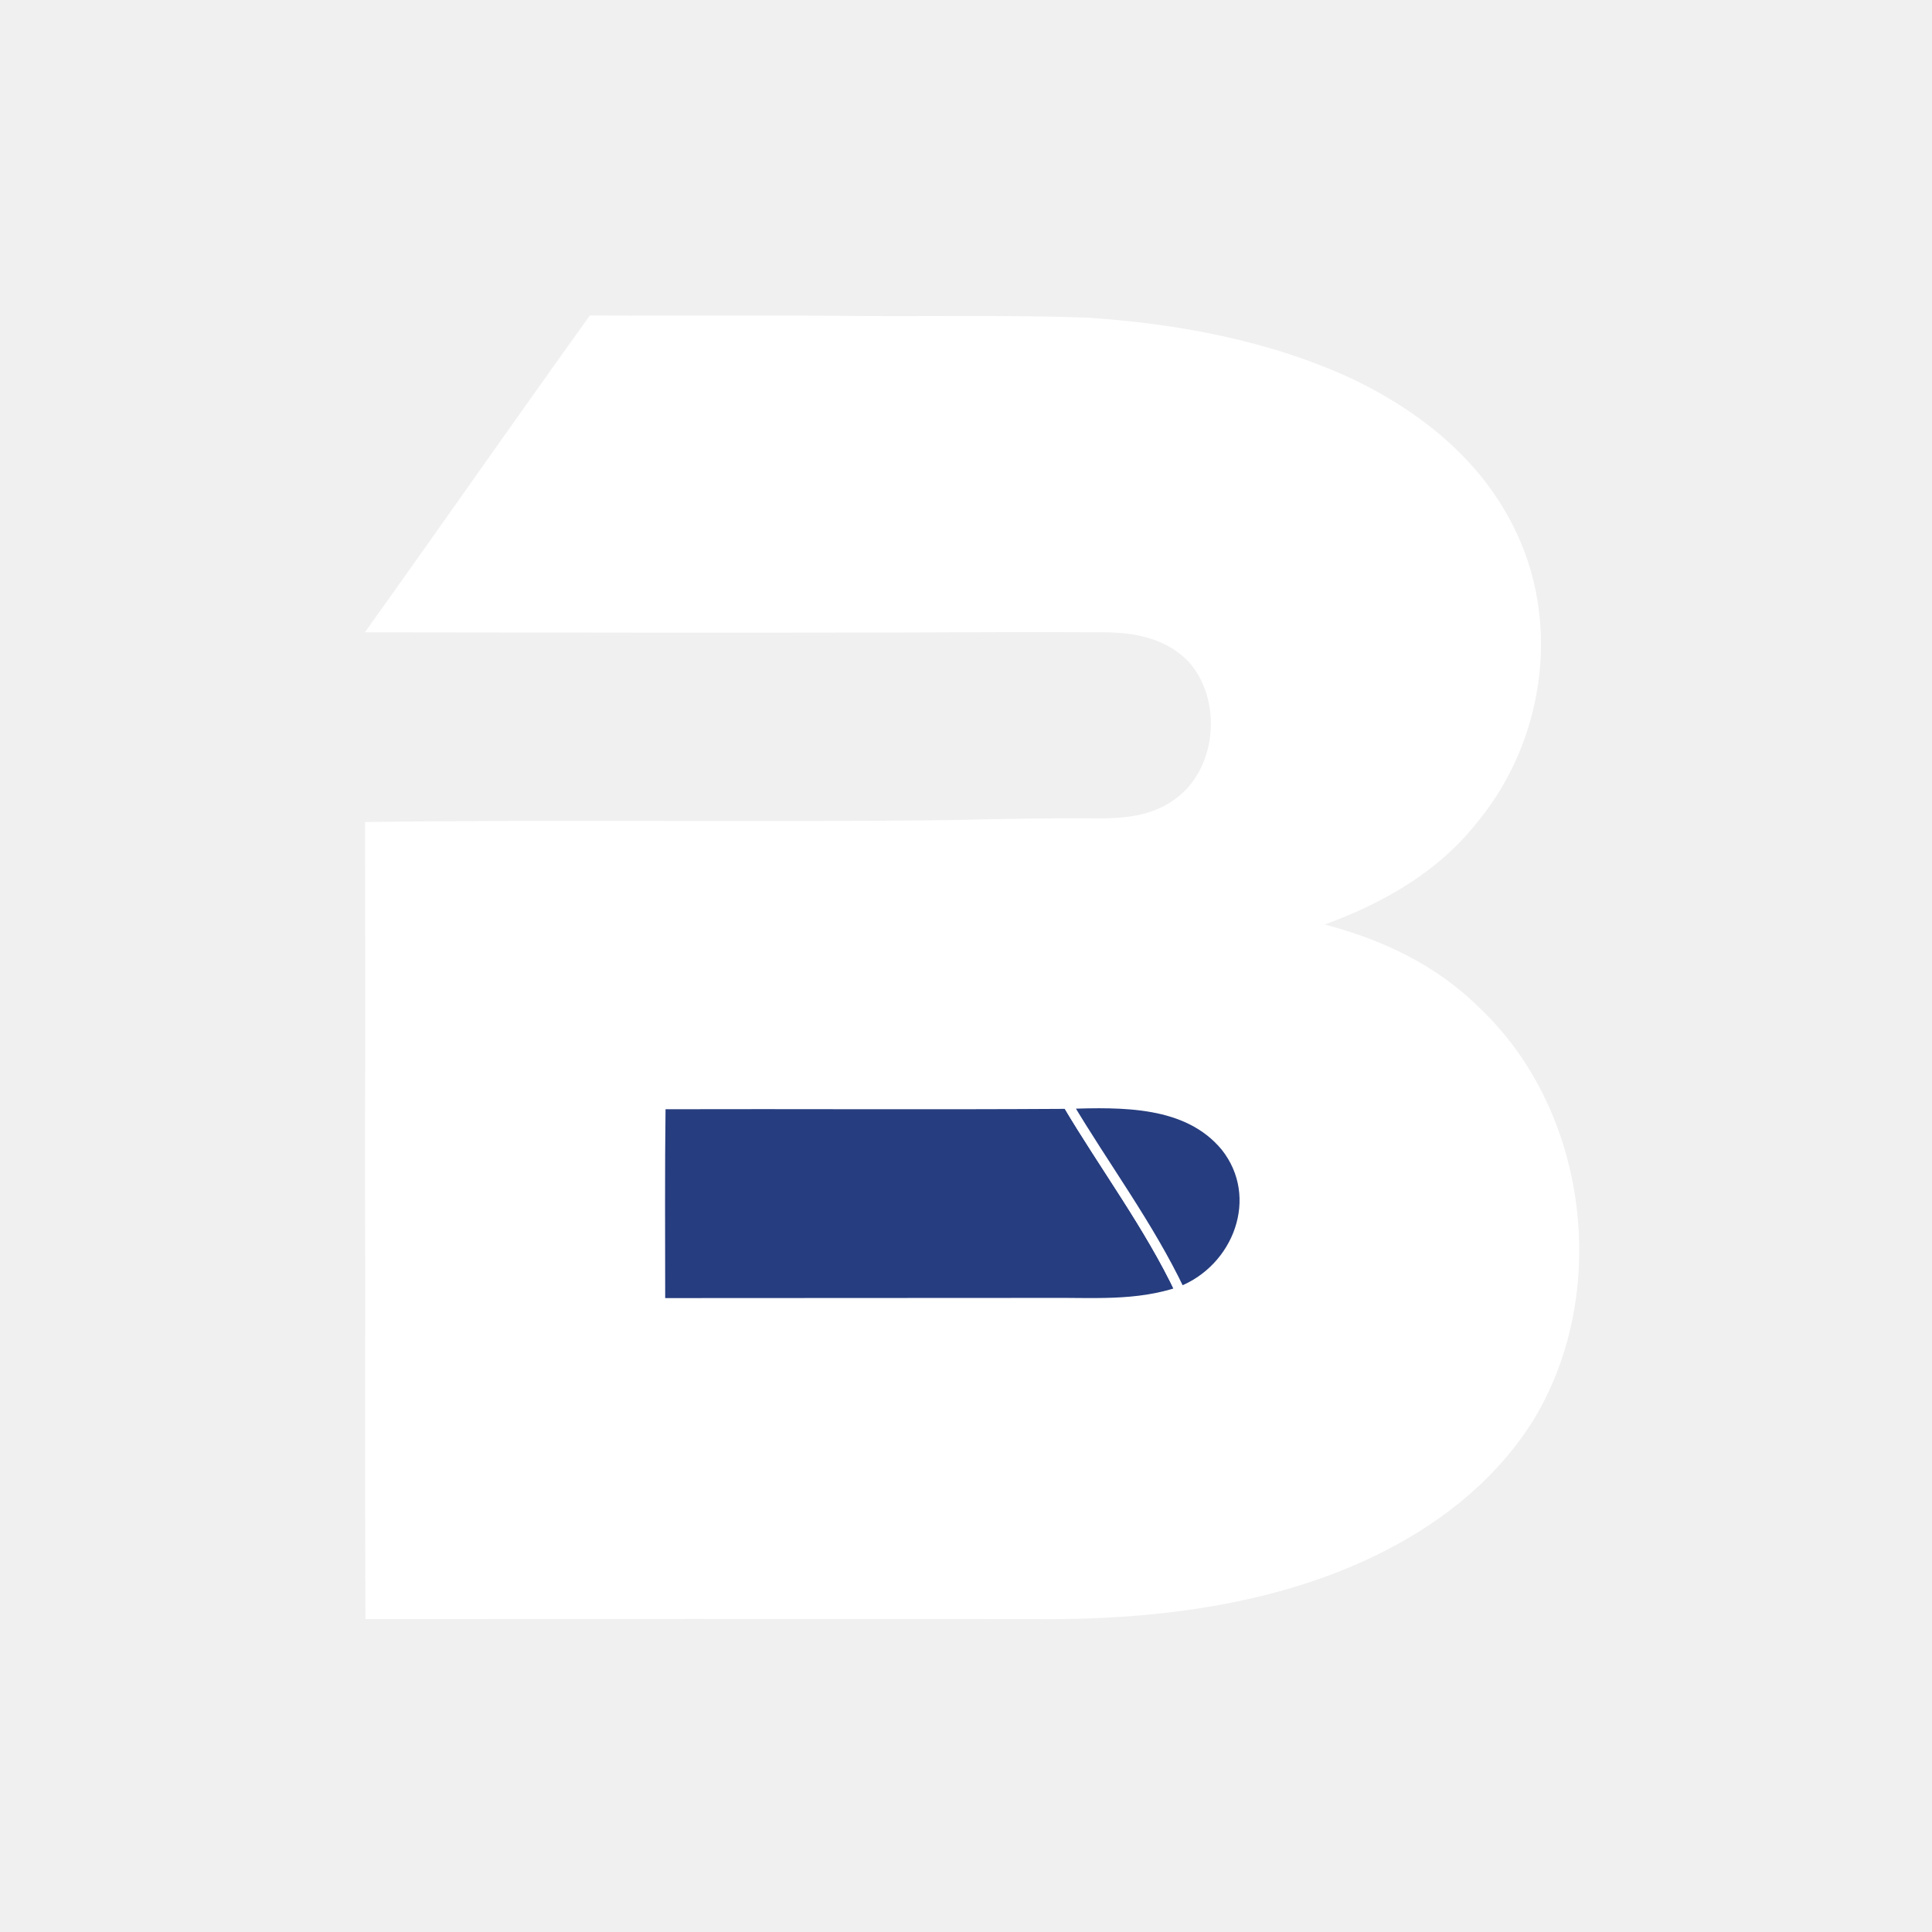
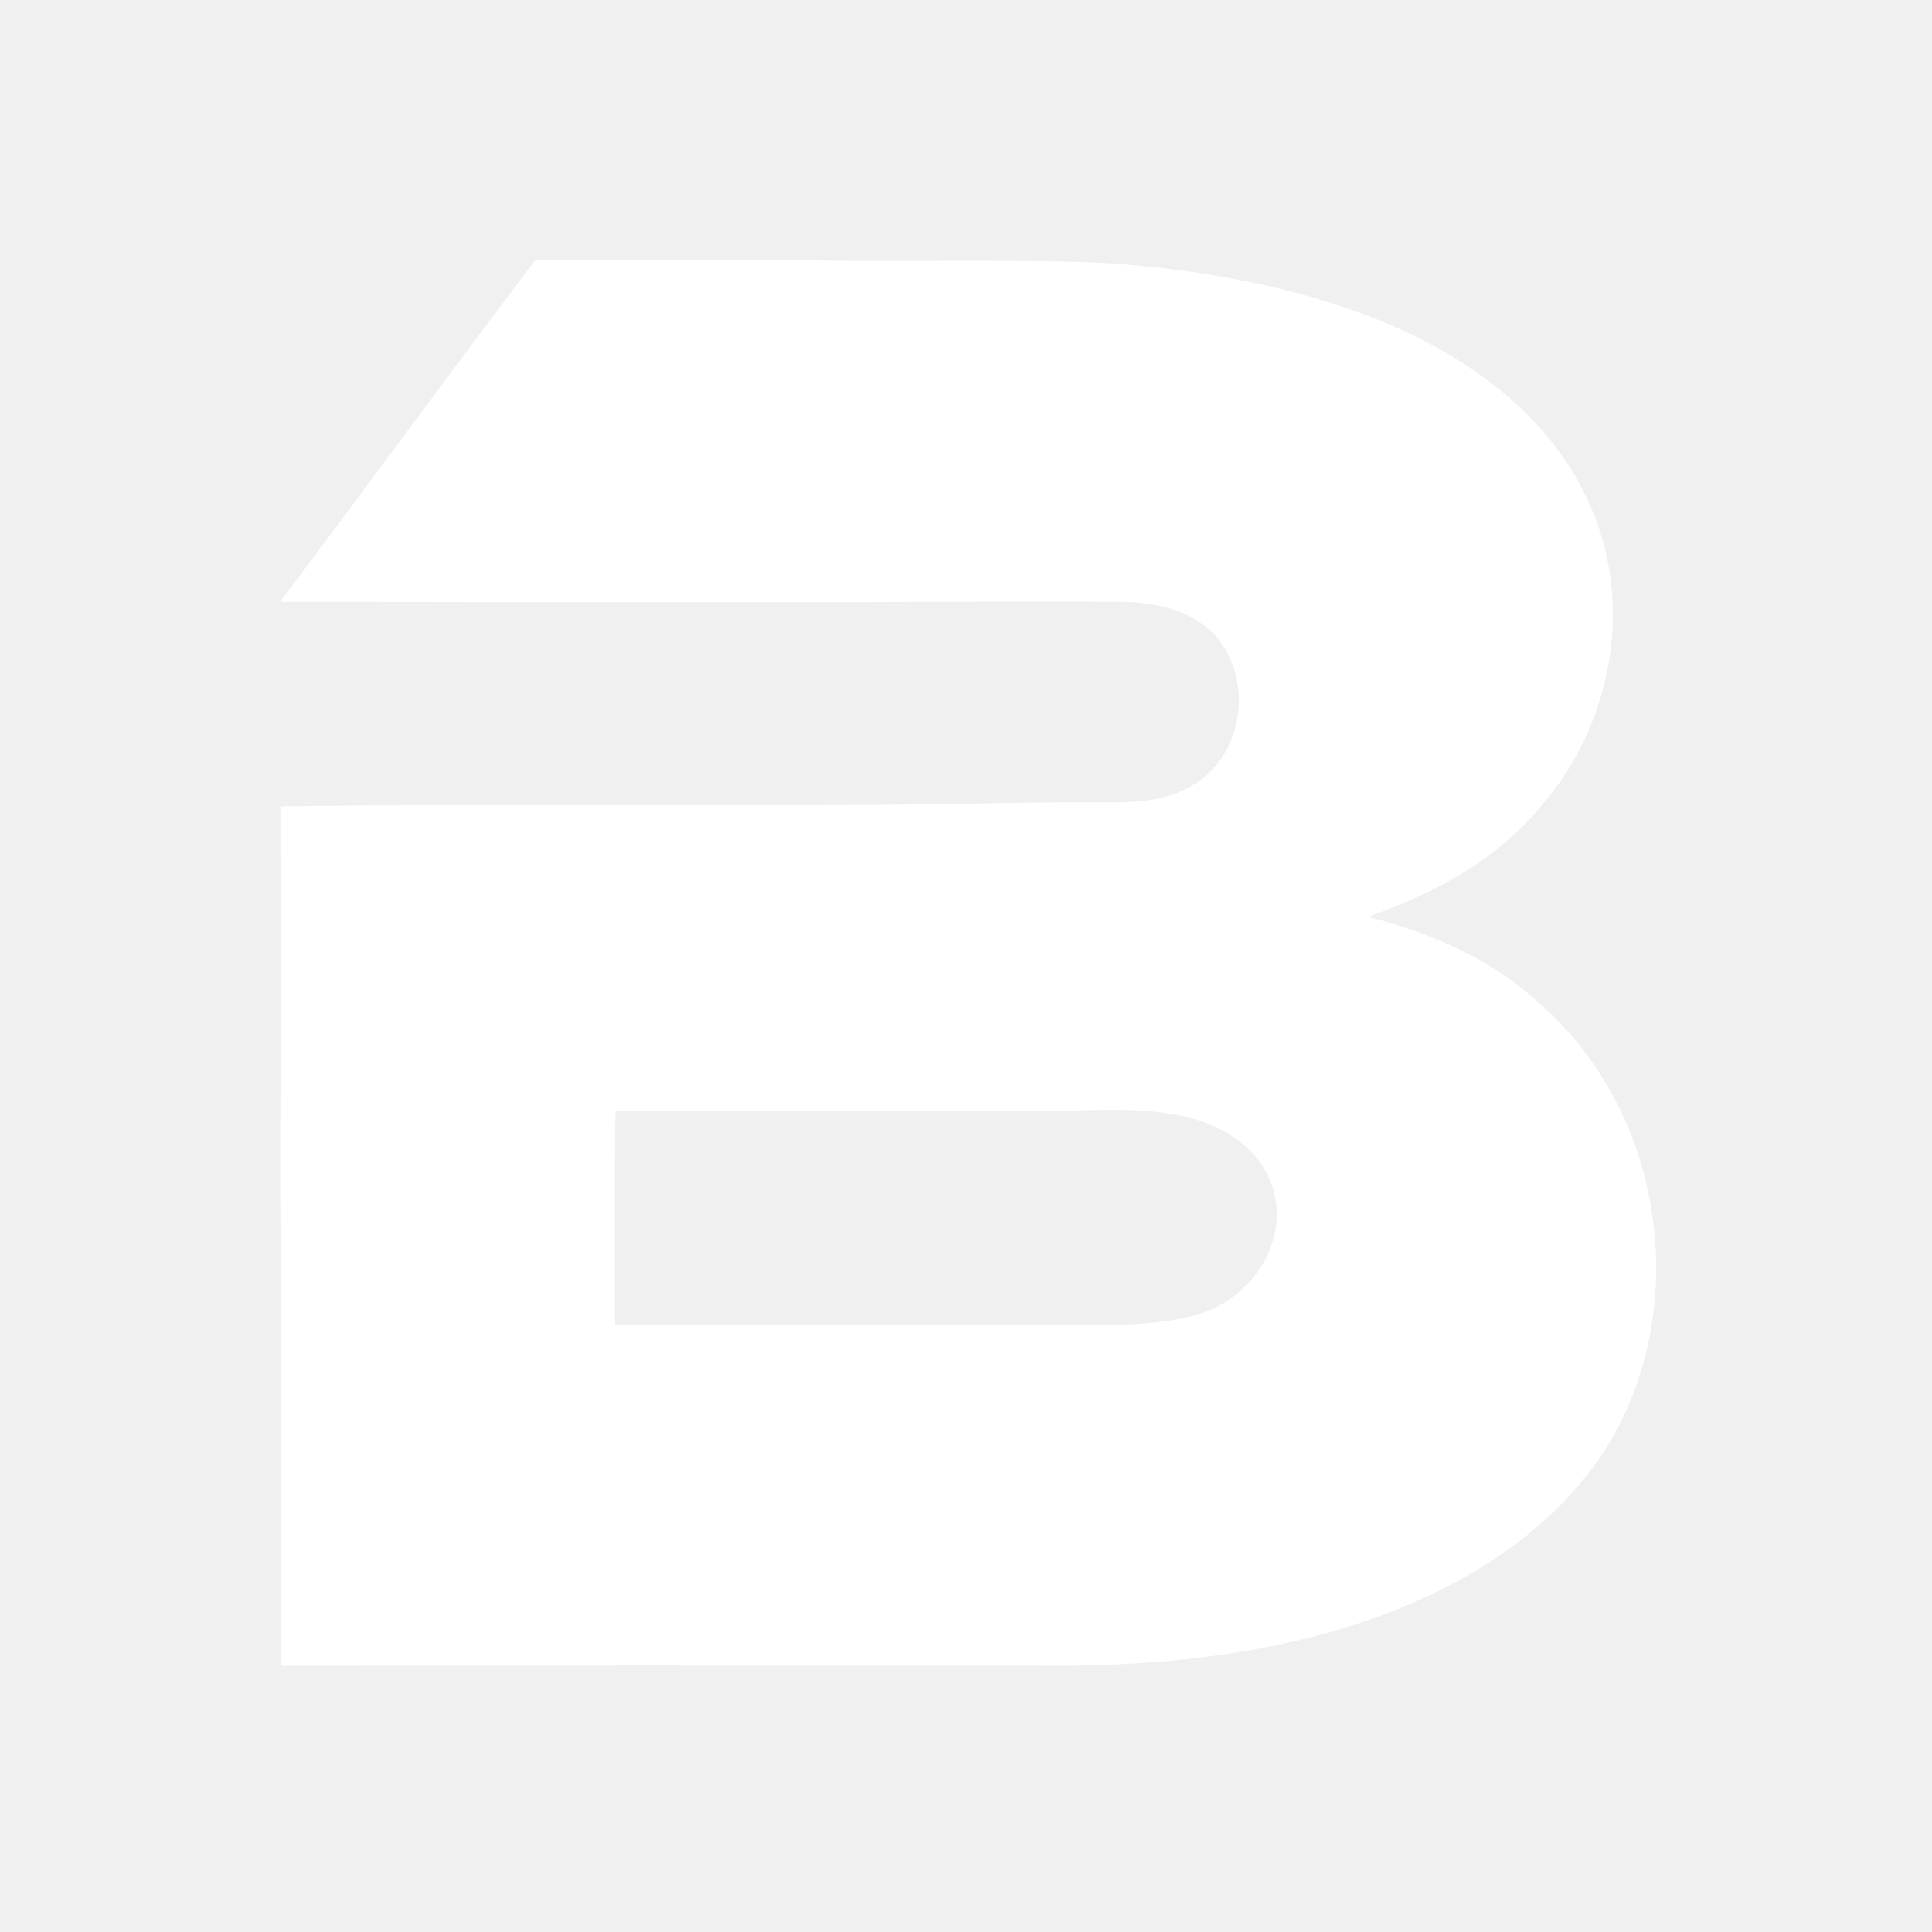
- <svg xmlns="http://www.w3.org/2000/svg" version="1.1" width="200" height="200" id="svg1">
-   <defs id="defs1" />
-   <path d="m 86.421,32.688 c 8.61,0.12 17.23,-0.11 25.83,0.18 9.46,0.58 19.34,2.4 27.96,6.46 7.23,3.52 13.53,8.67 16.91,16.12 4.38,9.56 2.6,21.26 -3.97,29.39 -4.12,5.34 -9.78,8.57 -16.01,10.87 6.02,1.58 11.62,4.23 16.06,8.67 11.16,10.56 13.51,29.23 5.69,42.38 -3.74,6.1 -9.29,10.61 -15.61,13.83 -11.21,5.71 -24.44,7.2 -36.86,7.01 -22.86,0 -45.73,-0.02 -68.59,0.01 -0.08,-16.05 0.01,-32.09 -0.05,-48.13 0.04,-11.46 0.02,-22.92 0.01,-34.38 20.16,-0.28 40.34,0.04 60.51,-0.2 5.04,-0.12 10.08,-0.22 15.13,-0.18 3.03,0.01 5.93,-0.22 8.42,-2.15 4.16,-3.21 4.67,-10.14 1.22,-14.04 -2.28,-2.39 -5.44,-3.04 -8.63,-3.07 -7.37,-0.05 -14.74,0 -22.1,0.02 -18.19,0.04 -36.38,0 -54.57,-0.02 7.8,-10.91 15.47,-21.91 23.29,-32.8 8.46,0.05 16.91,-0.02 25.36,0.03 z" fill="#ffffff" id="path4" style="display:inline" />
+ <svg xmlns="http://www.w3.org/2000/svg" version="1.1" width="1000" height="1000" id="svg1" viewBox="0 0 1000 1000">
+   <defs id="defs1">
+     <clipPath clipPathUnits="userSpaceOnUse" id="clipPath3">
+       <g id="use3" />
+     </clipPath>
+     <clipPath clipPathUnits="userSpaceOnUse" id="clipPath11">
+       <path id="path11" style="display:none;fill:#263d7f;fill-opacity:1;stroke:none;stroke-opacity:1" d="m 110.511,114.288 c 5.62,-0.16 12.39,-0.36 16.34,4.4 4.16,5.23 1.31,12.69 -4.67,15 -3.23,-6.8 -7.83,-12.93 -11.67,-19.4 z m -42.11,0.04 c 14.03,-0.04 28.07,0.05 42.11,-0.04 3.84,6.47 8.44,12.6 11.67,19.4 -4.59,1.54 -9.01,1.12 -13.76,1.17 -13.35,0.01 -26.71,0.01 -40.06,0.02 0,-6.85 -0.05,-13.7 0.04,-20.55 z" />
+       <path id="lpe_path-effect11" style="display:inline;fill:#263d7f;fill-opacity:1;stroke:none;stroke-opacity:1" class="powerclip" d="M 32.771,27.658 H 168.481 V 172.614 H 32.771 Z m 77.74,86.63 c 3.84,6.47 8.44,12.6 11.67,19.4 5.98,-2.31 8.83,-9.77 4.67,-15 -3.95,-4.76 -10.72,-4.56 -16.34,-4.4 z m -42.11,0.04 c -0.09,6.85 -0.04,13.7 -0.04,20.55 13.35,-0.01 26.71,-0.01 40.06,-0.02 4.75,-0.05 9.17,0.37 13.76,-1.17 -3.23,-6.8 -7.83,-12.93 -11.67,-19.4 -14.04,0.09 -28.08,0 -42.11,0.04 z" />
+     </clipPath>
+   </defs>
  <path d="m 97.7,0.82 c 0,9.56 -0.28,19.17 0.3,28.71 -8.45,-0.05 -16.9,0.02 -25.36,-0.03 -7.82,10.89 -15.49,21.89 -23.29,32.8 18.19,0.02 36.38,0.06 54.57,0.02 1.6,6.58 3.59,13.07 5.96,19.42 -20.17,0.24 -40.35,-0.08 -60.51,0.2 0.01,11.46 0.03,22.92 -0.01,34.38 C 32.33,107.86 16.62,94.25 2.47,81.66 7.23,56.04 22.59,32.78 44.13,18.15 59.87,7.31 78.61,1.36 97.7,0.82 Z" fill="#415b96" id="path2" style="display:none;fill:#ffffff;fill-opacity:1" />
  <path d="m 97.7,0.82 c 12.16,-0.35 24.32,1.52 35.79,5.61 33.04,11.43 58.49,41.12 64.74,75.53 3.82,20.41 1.27,41.95 -7.6,60.75 -4.76,-0.82 -8.92,0.88 -13.62,0.96 -2.16,0.07 -4.37,-0.01 -6.54,-0.07 7.82,-13.15 5.47,-31.82 -5.69,-42.38 -4.44,-4.44 -10.04,-7.09 -16.06,-8.67 6.23,-2.3 11.89,-5.53 16.01,-10.87 6.57,-8.13 8.35,-19.83 3.97,-29.39 -3.38,-7.45 -9.68,-12.6 -16.91,-16.12 -8.62,-4.06 -18.5,-5.88 -27.96,-6.46 C 115.23,29.42 106.61,29.65 98,29.53 97.42,19.99 97.7,10.38 97.7,0.82 Z" fill="#6c81ae" id="path3" style="display:none;fill:#c7cee0;fill-opacity:1" />
  <path d="m 103.92,62.32 c 7.36,-0.02 14.73,-0.07 22.1,-0.02 3.19,0.03 6.35,0.68 8.63,3.07 3.45,3.9 2.94,10.83 -1.22,14.04 -2.49,1.93 -5.39,2.16 -8.42,2.15 -5.05,-0.04 -10.09,0.06 -15.13,0.18 -2.37,-6.35 -4.36,-12.84 -5.96,-19.42 z" fill="#6c81ae" id="path9" style="display:none" />
  <path d="m 2.47,81.66 c 14.15,12.59 29.86,26.2 46.89,34.66 0.06,16.04 -0.03,32.08 0.05,48.13 22.86,-0.03 45.73,-0.01 68.59,-0.01 12.42,0.19 25.65,-1.3 36.86,-7.01 5.02,4.88 9.8,9.83 15.51,13.93 -7.37,7.23 -15.75,13.39 -24.98,18.03 -19.66,10.13 -42.71,13.19 -64.37,8.92 C 66.19,195.43 52.08,189.07 40.08,179.89 24.22,167.91 12.15,151.04 5.85,132.2 0.4,115.98 -0.66,98.47 2.47,81.66 Z" fill="#1d3e83" id="path13" style="display:none" />
-   <path d="m 68.401,114.328 c 14.03,-0.04 28.07,0.05 42.11,-0.04 3.84,6.47 8.44,12.6 11.67,19.4 -4.59,1.54 -9.01,1.12 -13.76,1.17 -13.35,0.01 -26.71,0.01 -40.06,0.02 0,-6.85 -0.05,-13.7 0.04,-20.55 z" fill="#415b96" id="path15" style="display:inline;fill:#263d7f;fill-opacity:1;stroke:#ffffff;stroke-opacity:1" />
-   <path d="m 110.511,114.288 c 5.62,-0.16 12.39,-0.36 16.34,4.4 4.16,5.23 1.31,12.69 -4.67,15 -3.23,-6.8 -7.83,-12.93 -11.67,-19.4 z" fill="#6c81ae" id="path16" style="display:inline;fill:#263d7f;fill-opacity:1;stroke:#ffffff;stroke-opacity:1" />
+   <path d="m 86.421,32.688 c 8.61,0.12 17.23,-0.11 25.83,0.18 9.46,0.58 19.34,2.4 27.96,6.46 7.23,3.52 13.53,8.67 16.91,16.12 4.38,9.56 2.6,21.26 -3.97,29.39 -4.12,5.34 -9.78,8.57 -16.01,10.87 6.02,1.58 11.62,4.23 16.06,8.67 11.16,10.56 13.51,29.23 5.69,42.38 -3.74,6.1 -9.29,10.61 -15.61,13.83 -11.21,5.71 -24.44,7.2 -36.86,7.01 -22.86,0 -45.73,-0.02 -68.59,0.01 -0.08,-16.05 0.01,-32.09 -0.05,-48.13 0.04,-11.46 0.02,-22.92 0.01,-34.38 20.16,-0.28 40.34,0.04 60.51,-0.2 5.04,-0.12 10.08,-0.22 15.13,-0.18 3.03,0.01 5.93,-0.22 8.42,-2.15 4.16,-3.21 4.67,-10.14 1.22,-14.04 -2.28,-2.39 -5.44,-3.04 -8.63,-3.07 -7.37,-0.05 -14.74,0 -22.1,0.02 -18.19,0.04 -36.38,0 -54.57,-0.02 7.8,-10.91 15.47,-21.91 23.29,-32.8 8.46,0.05 16.91,-0.02 25.36,0.03 z" fill="#ffffff" id="path4" style="display:inline" clip-path="url(#clipPath11)" transform="matrix(5.665703,0,0,5.390863,-69.00061,-41.37279)" />
  <path d="m 190.63,142.71 c -5.1,10.62 -11.81,20.4 -20.26,28.65 -5.71,-4.1 -10.49,-9.05 -15.51,-13.93 6.32,-3.22 11.87,-7.73 15.61,-13.83 2.17,0.06 4.38,0.14 6.54,0.07 4.7,-0.08 8.86,-1.78 13.62,-0.96 z" fill="#415b96" id="path18" style="display:none" />
</svg>
